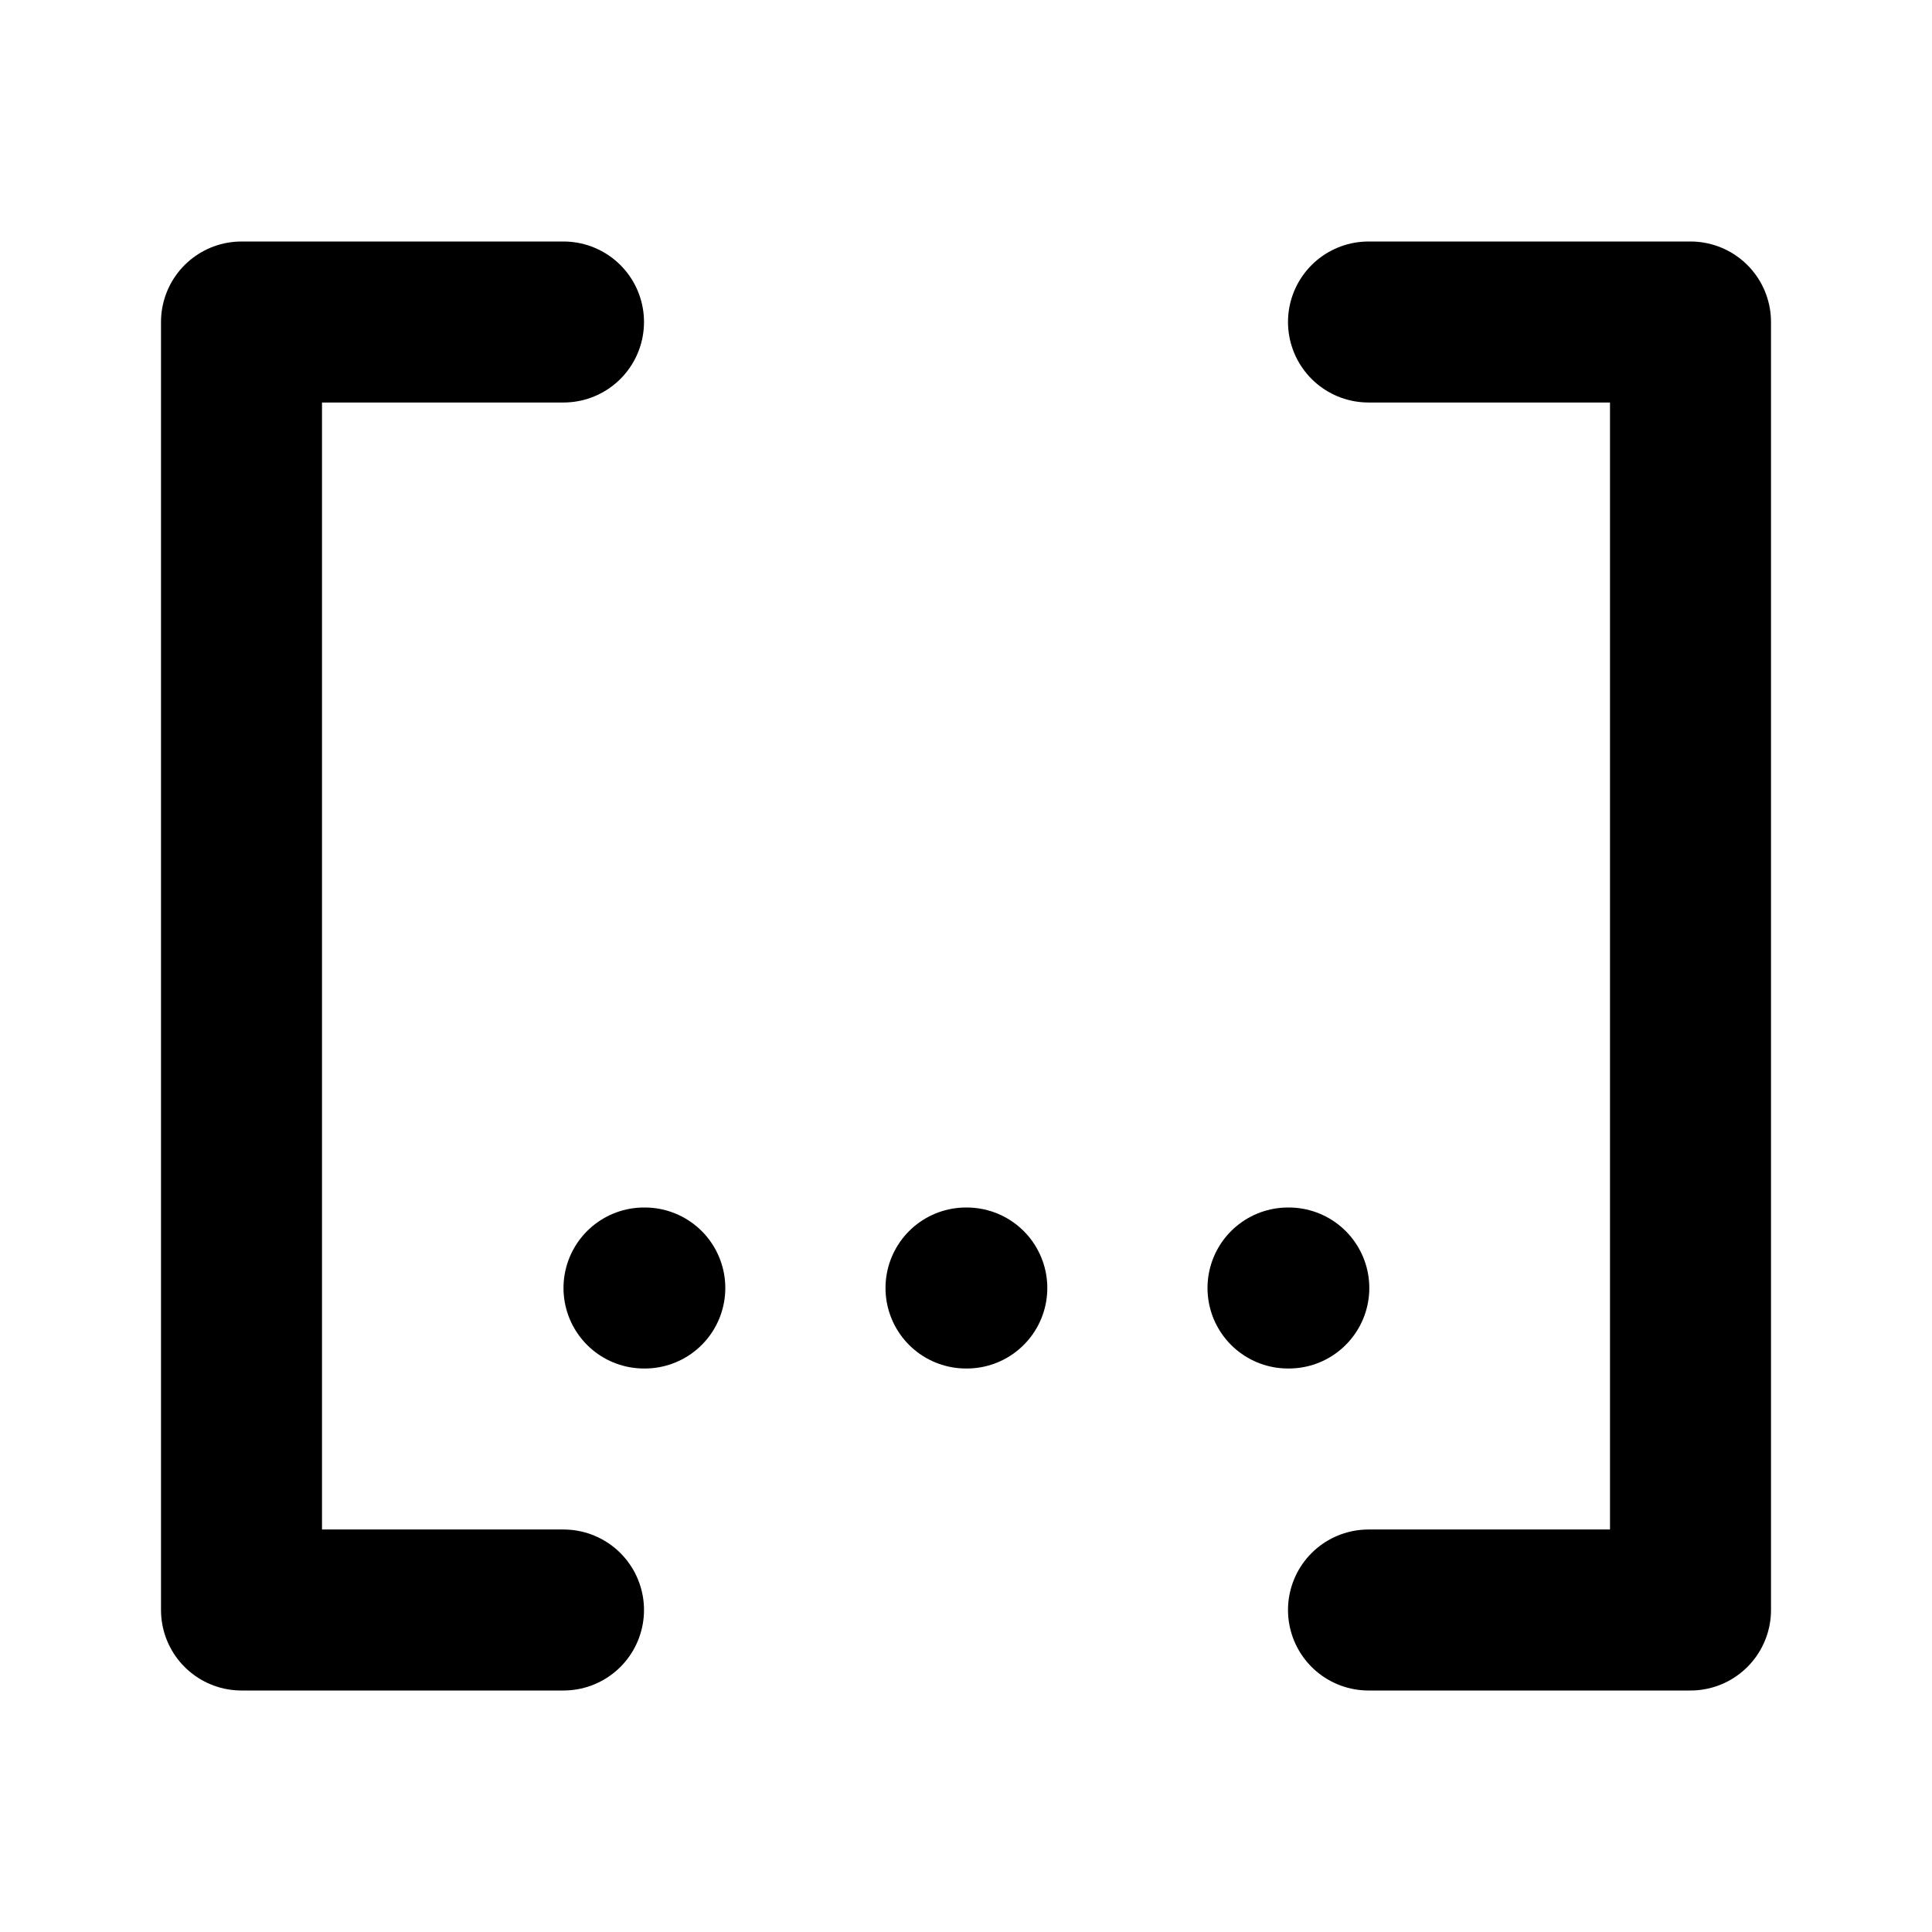
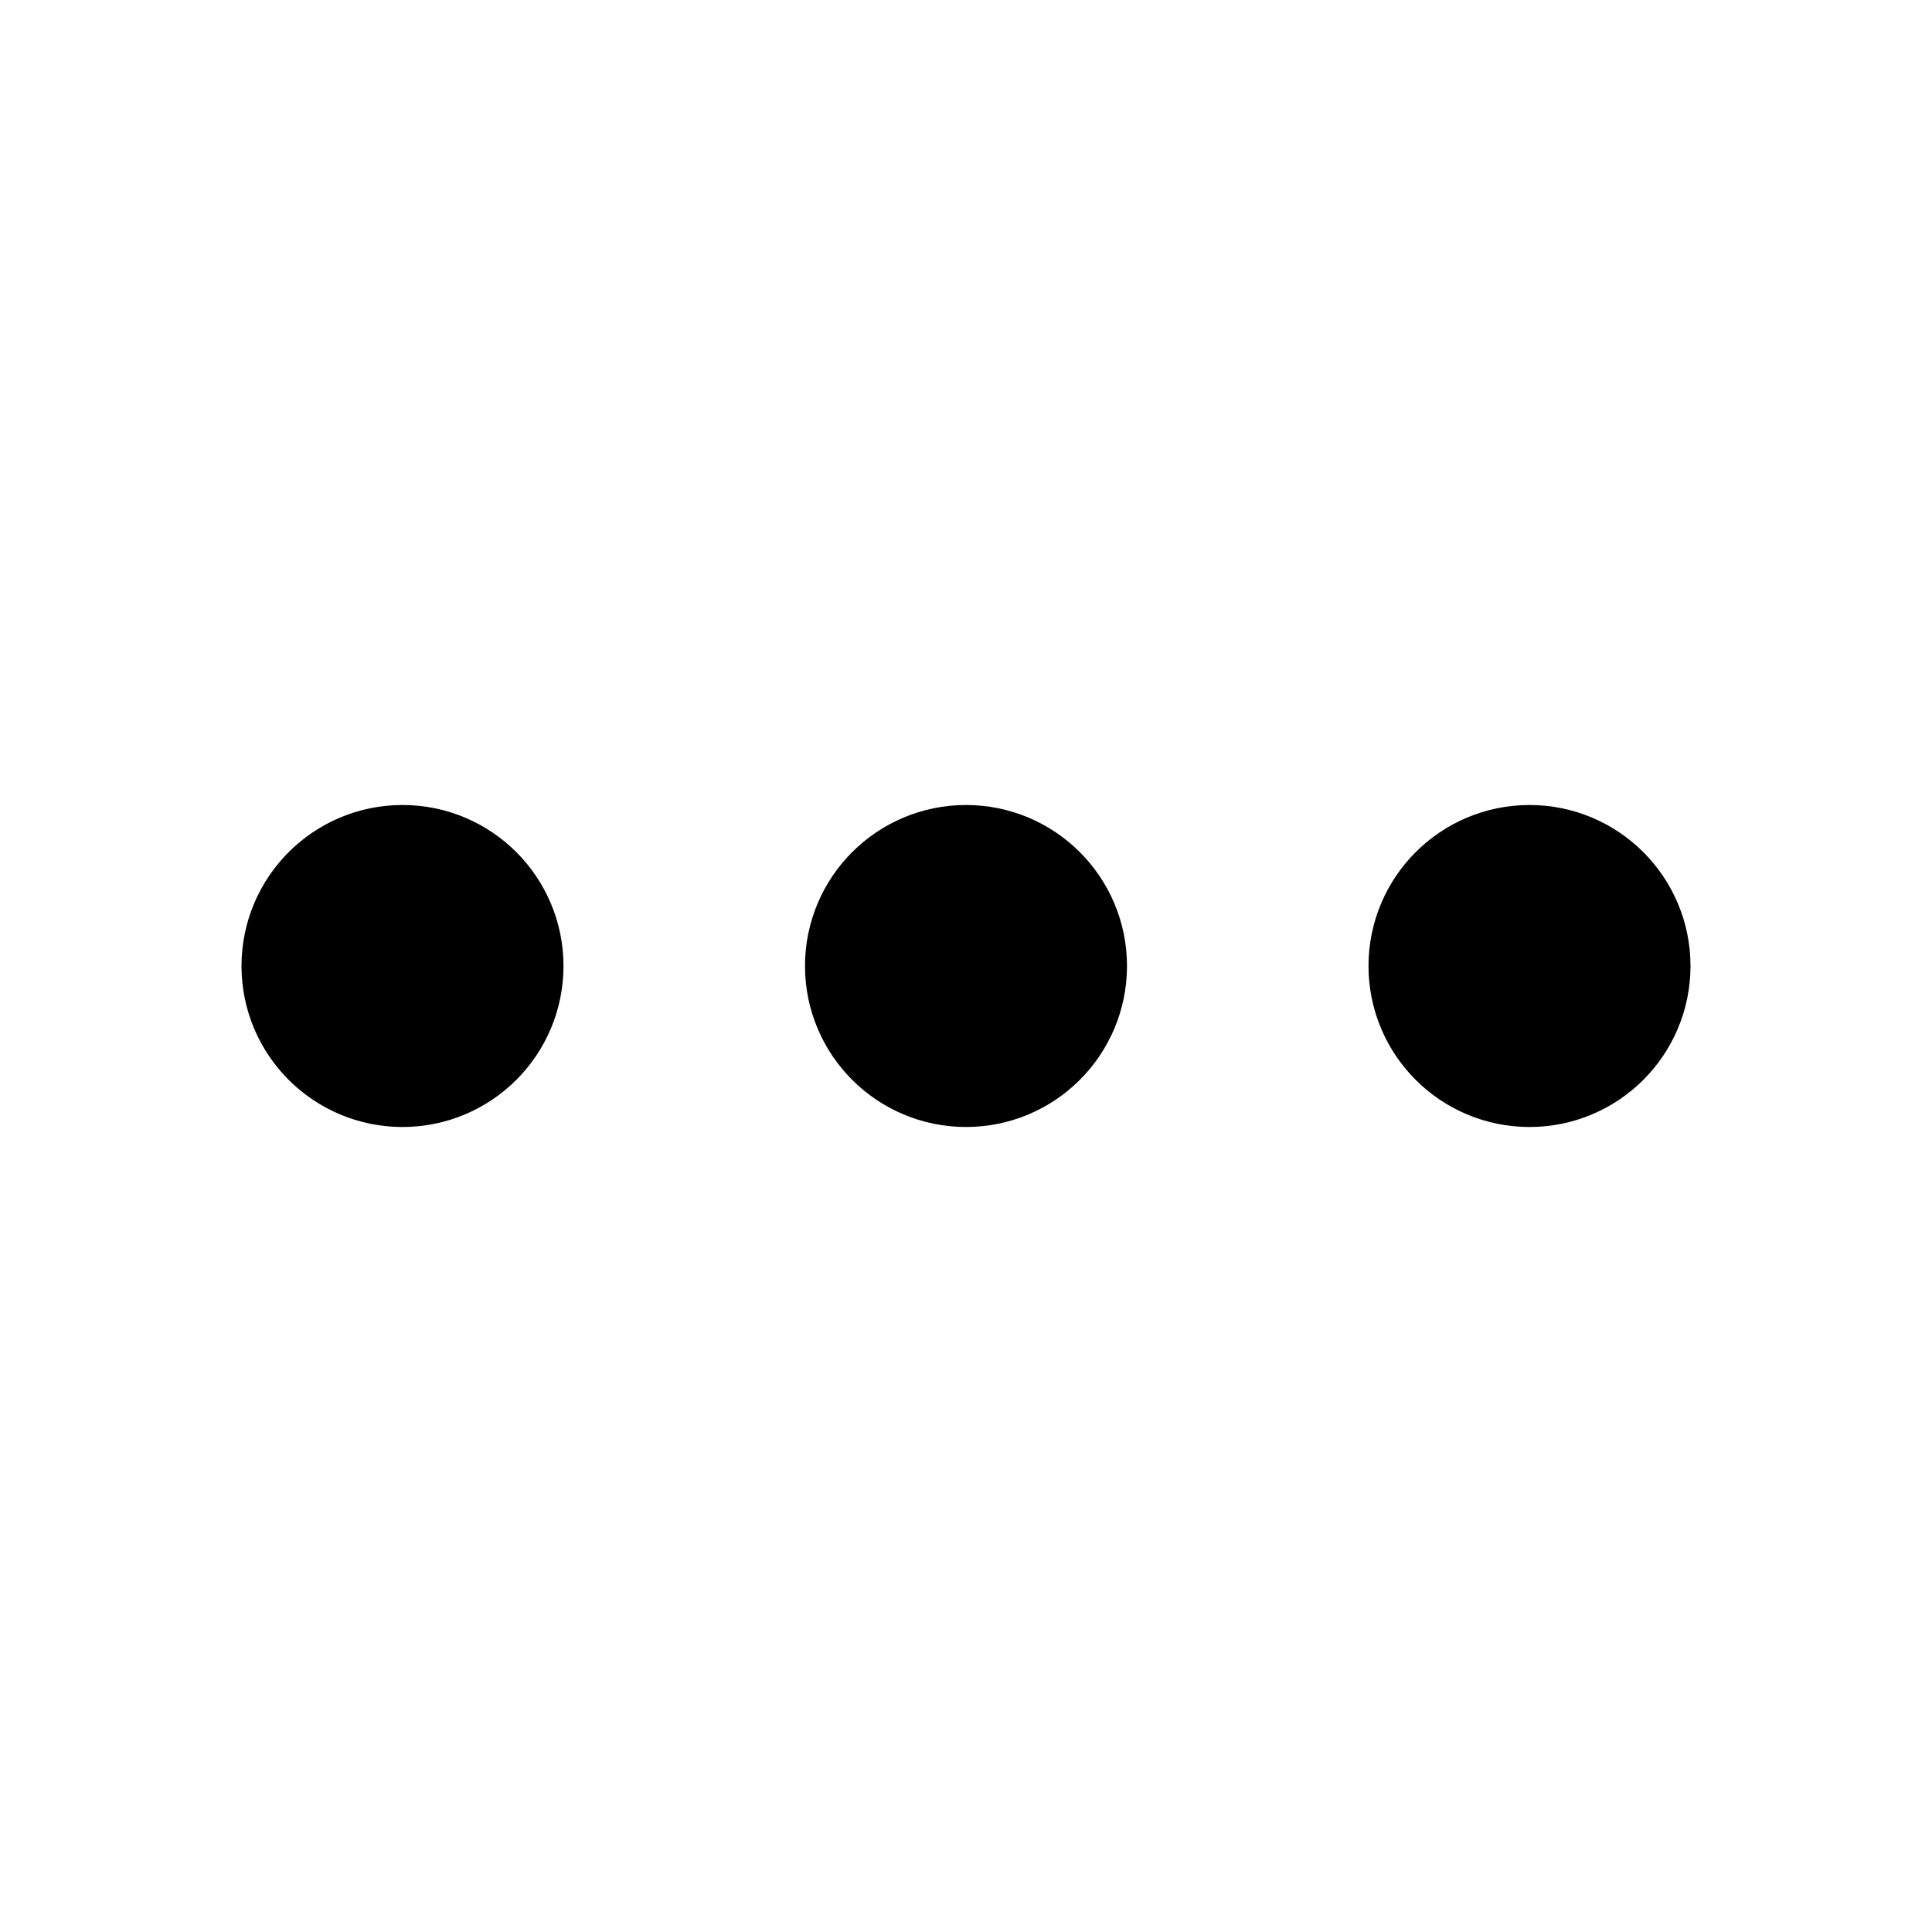
- <svg xmlns="http://www.w3.org/2000/svg" width="24" height="24" fill="none" stroke="currentColor" stroke-linecap="round" stroke-linejoin="round" stroke-width="2" class="icon icon-tabler icons-tabler-outline icon-tabler-brackets-contain" viewBox="0 0 24 24">
-   <path stroke="none" d="M0 0h24v24H0z" />
-   <path d="M7 4H3v16h4M17 4h4v16h-4m-9-4h.01M12 16h.01M16 16h.01" />
+ <svg xmlns="http://www.w3.org/2000/svg" class="lucide lucide-ellipsis" width="24" height="24" viewBox="0 0 24 24" fill="none" stroke="currentColor" stroke-width="2" stroke-linecap="round" stroke-linejoin="round">
+   <circle cx="12" cy="12" r="1" />
+   <circle cx="19" cy="12" r="1" />
+   <circle cx="5" cy="12" r="1" />
</svg>
